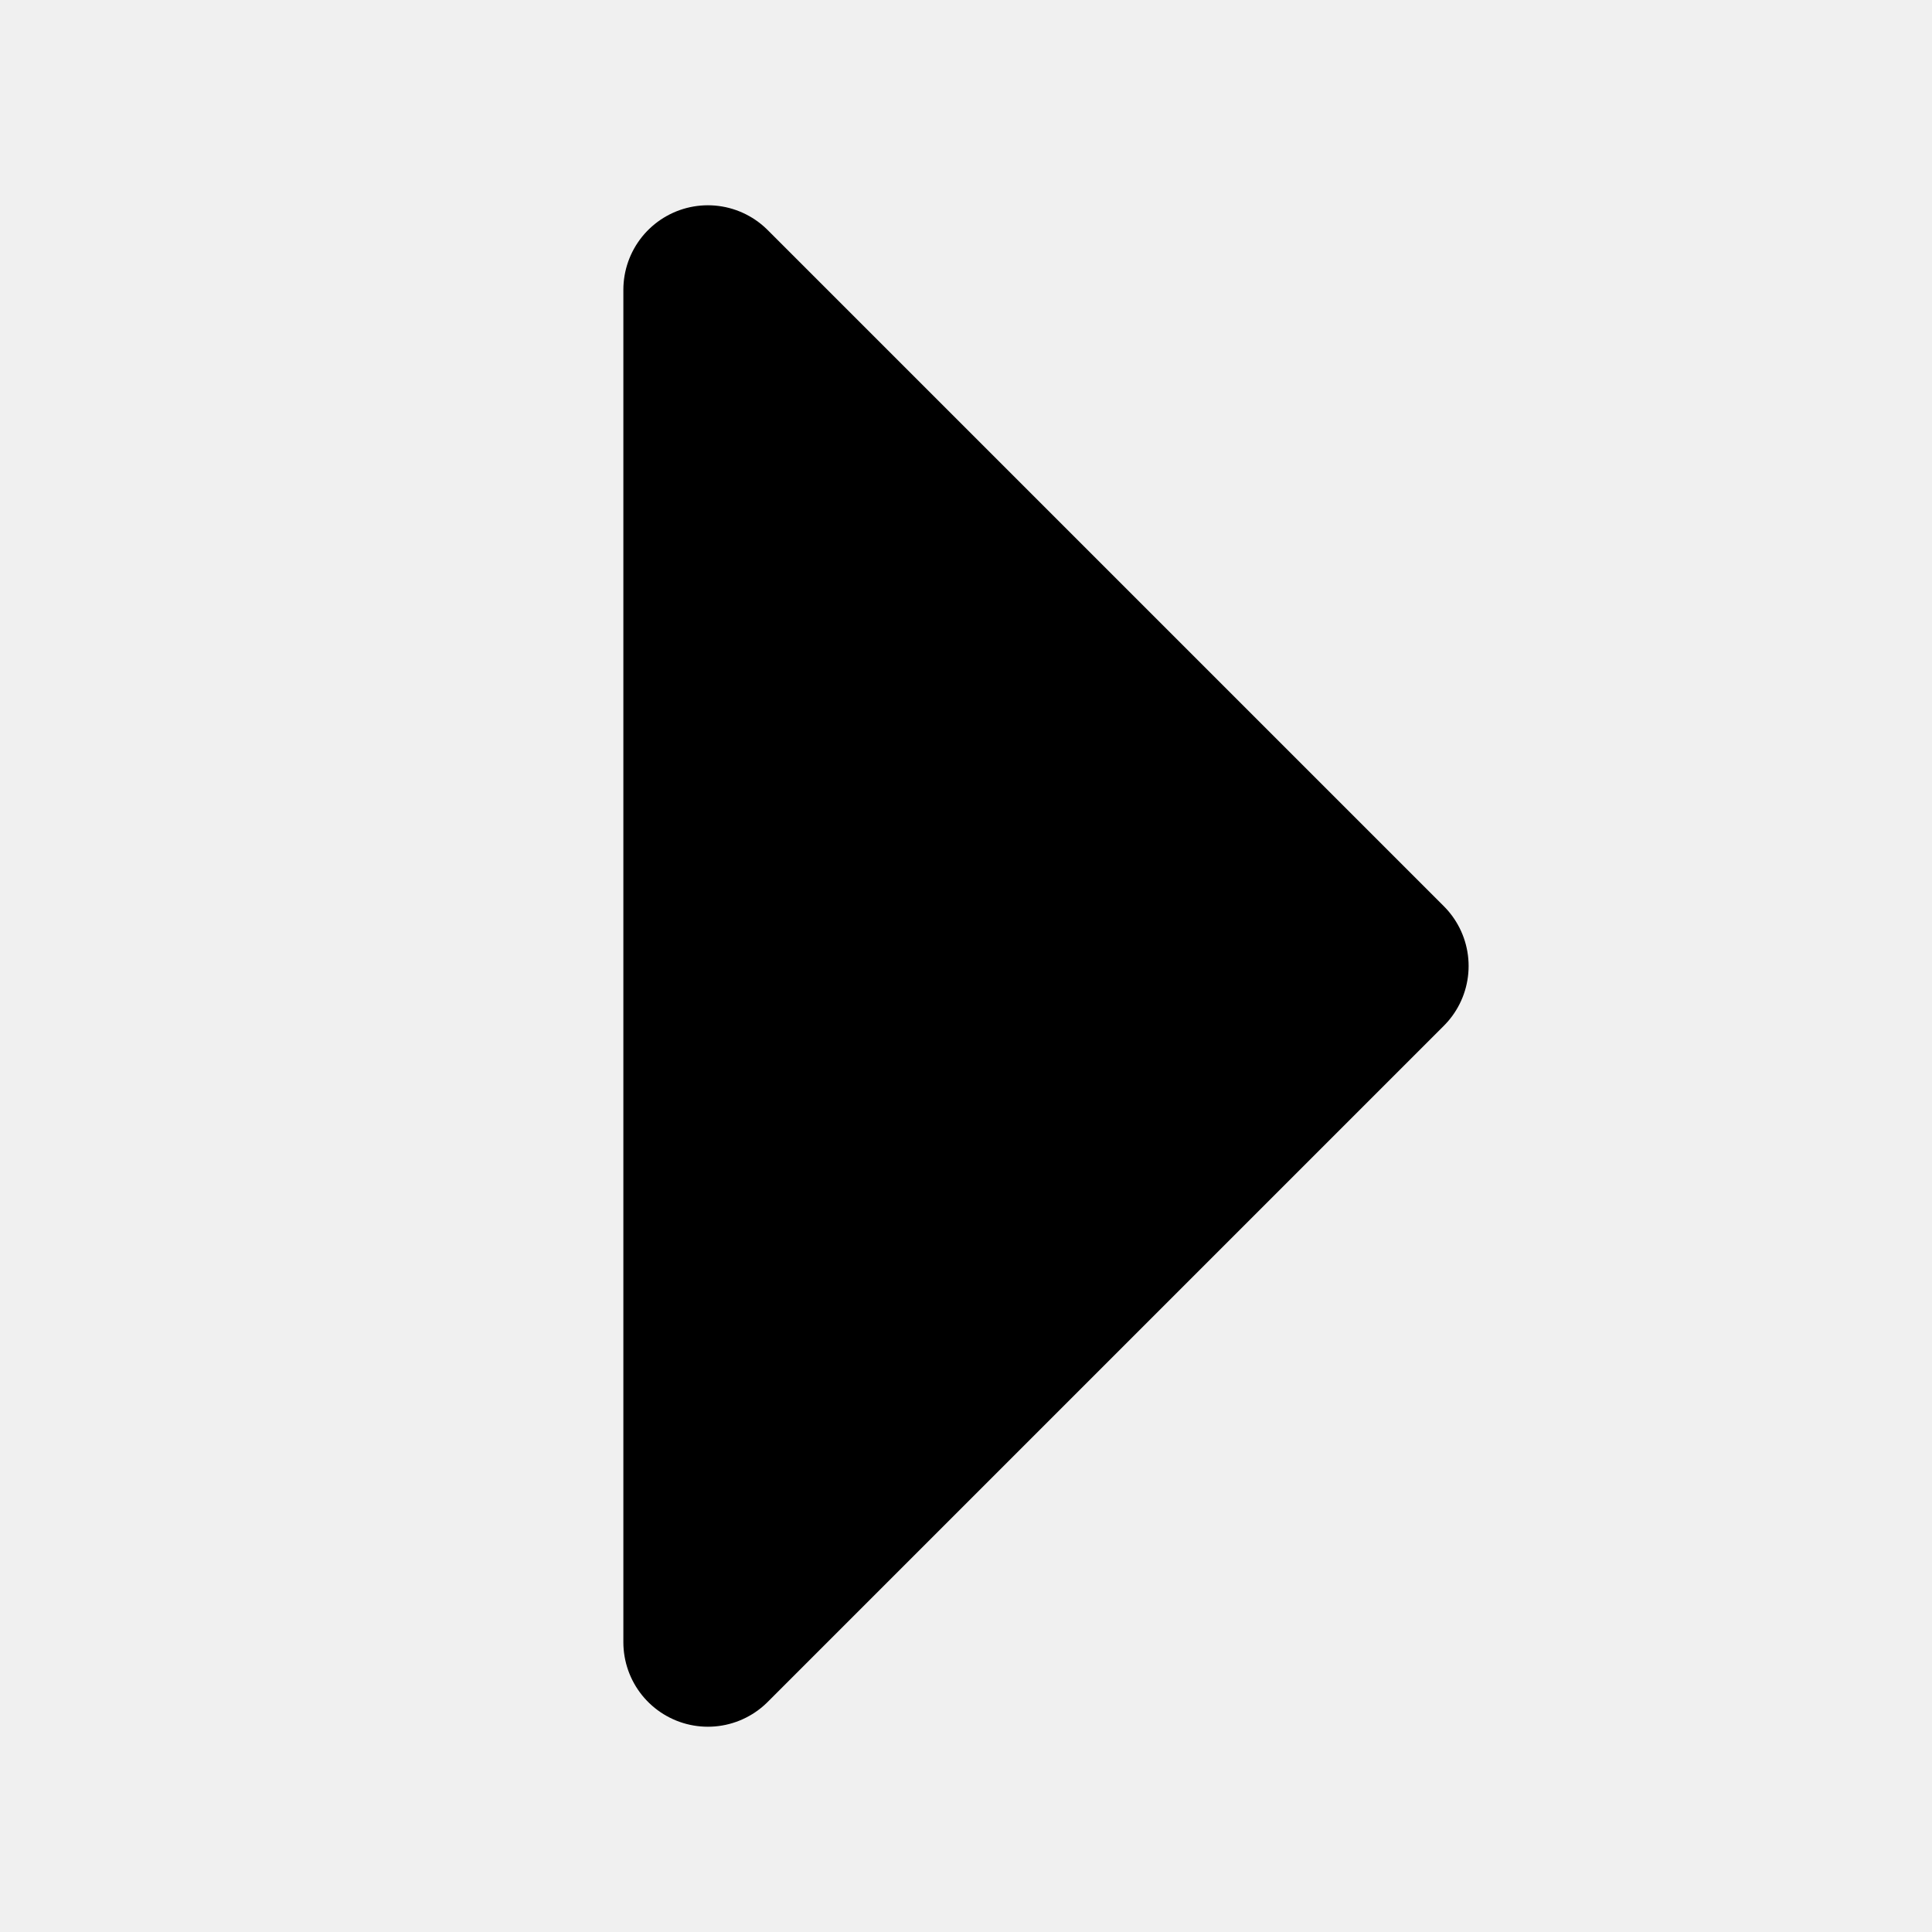
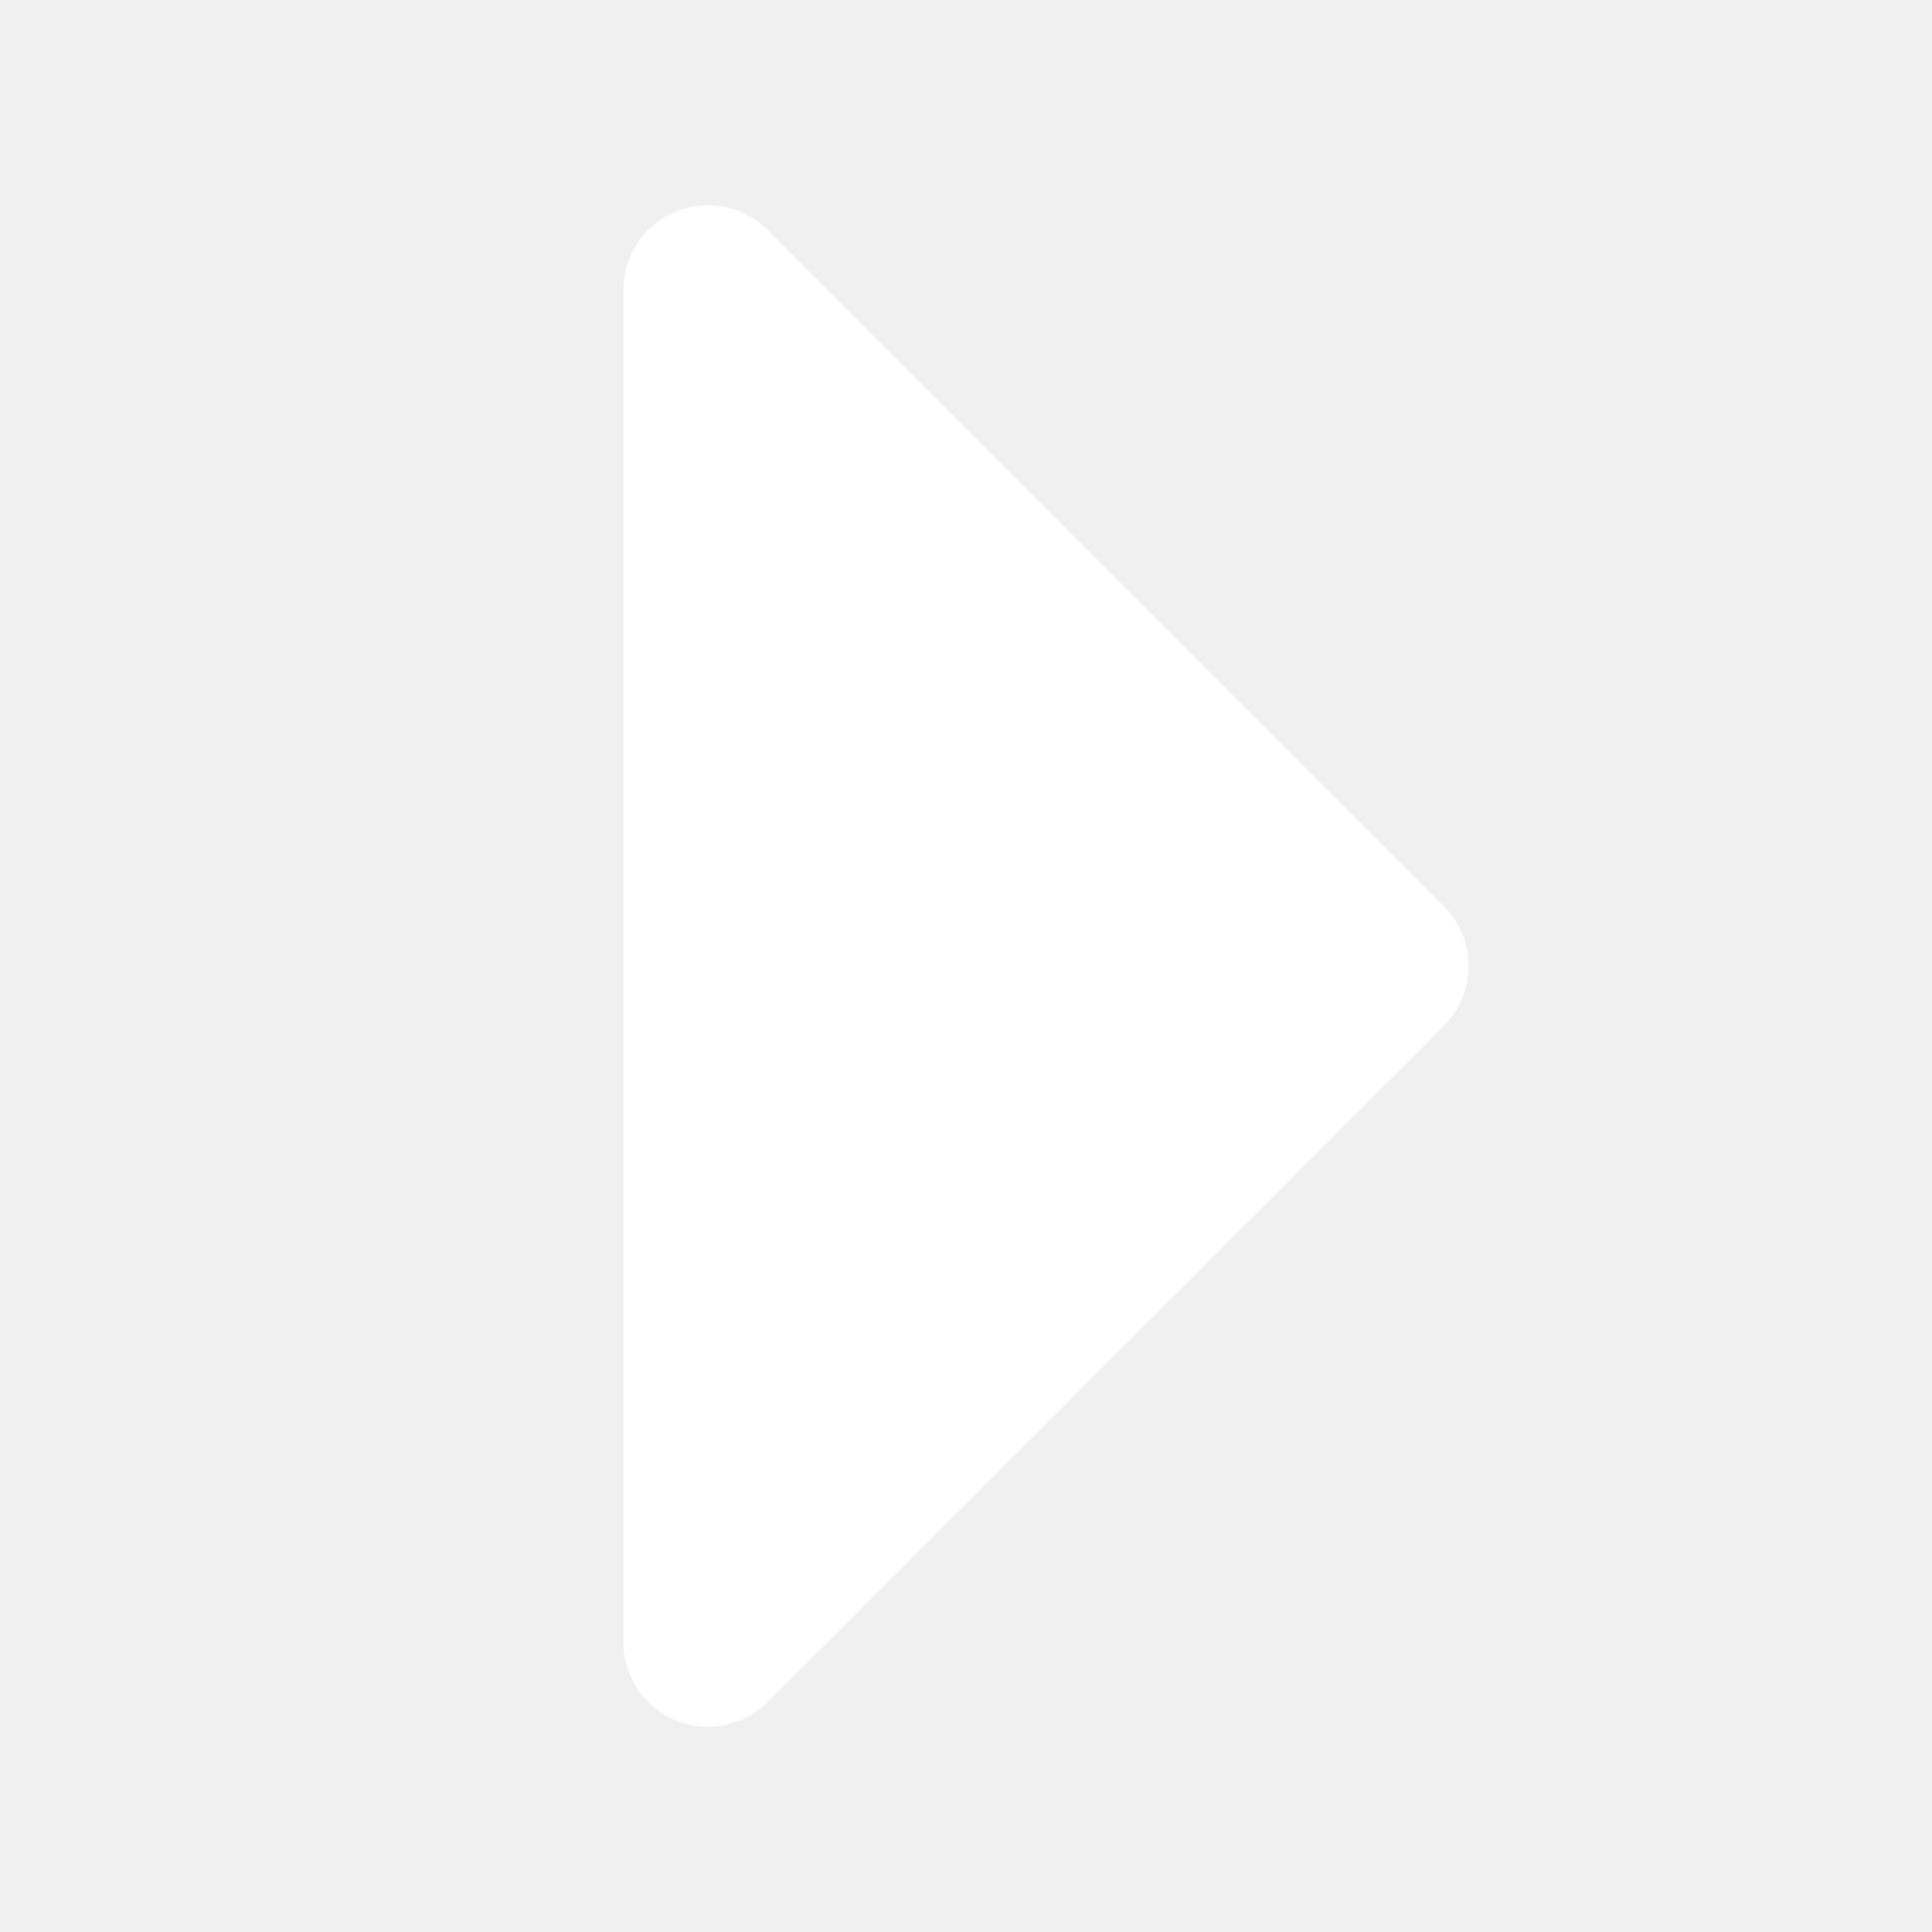
<svg xmlns="http://www.w3.org/2000/svg" width="20" height="20" viewBox="0 0 20 20" fill="none">
-   <path d="M7.328 3L14.328 10L7.328 17V3Z" fill="currentColor" stroke="currentColor" stroke-width="1.75" stroke-linejoin="round" />
+   <path d="M7.328 3L14.328 10L7.328 17V3Z" fill="#fff" stroke="#fff" stroke-width="1.75" stroke-linejoin="round" />
</svg>
